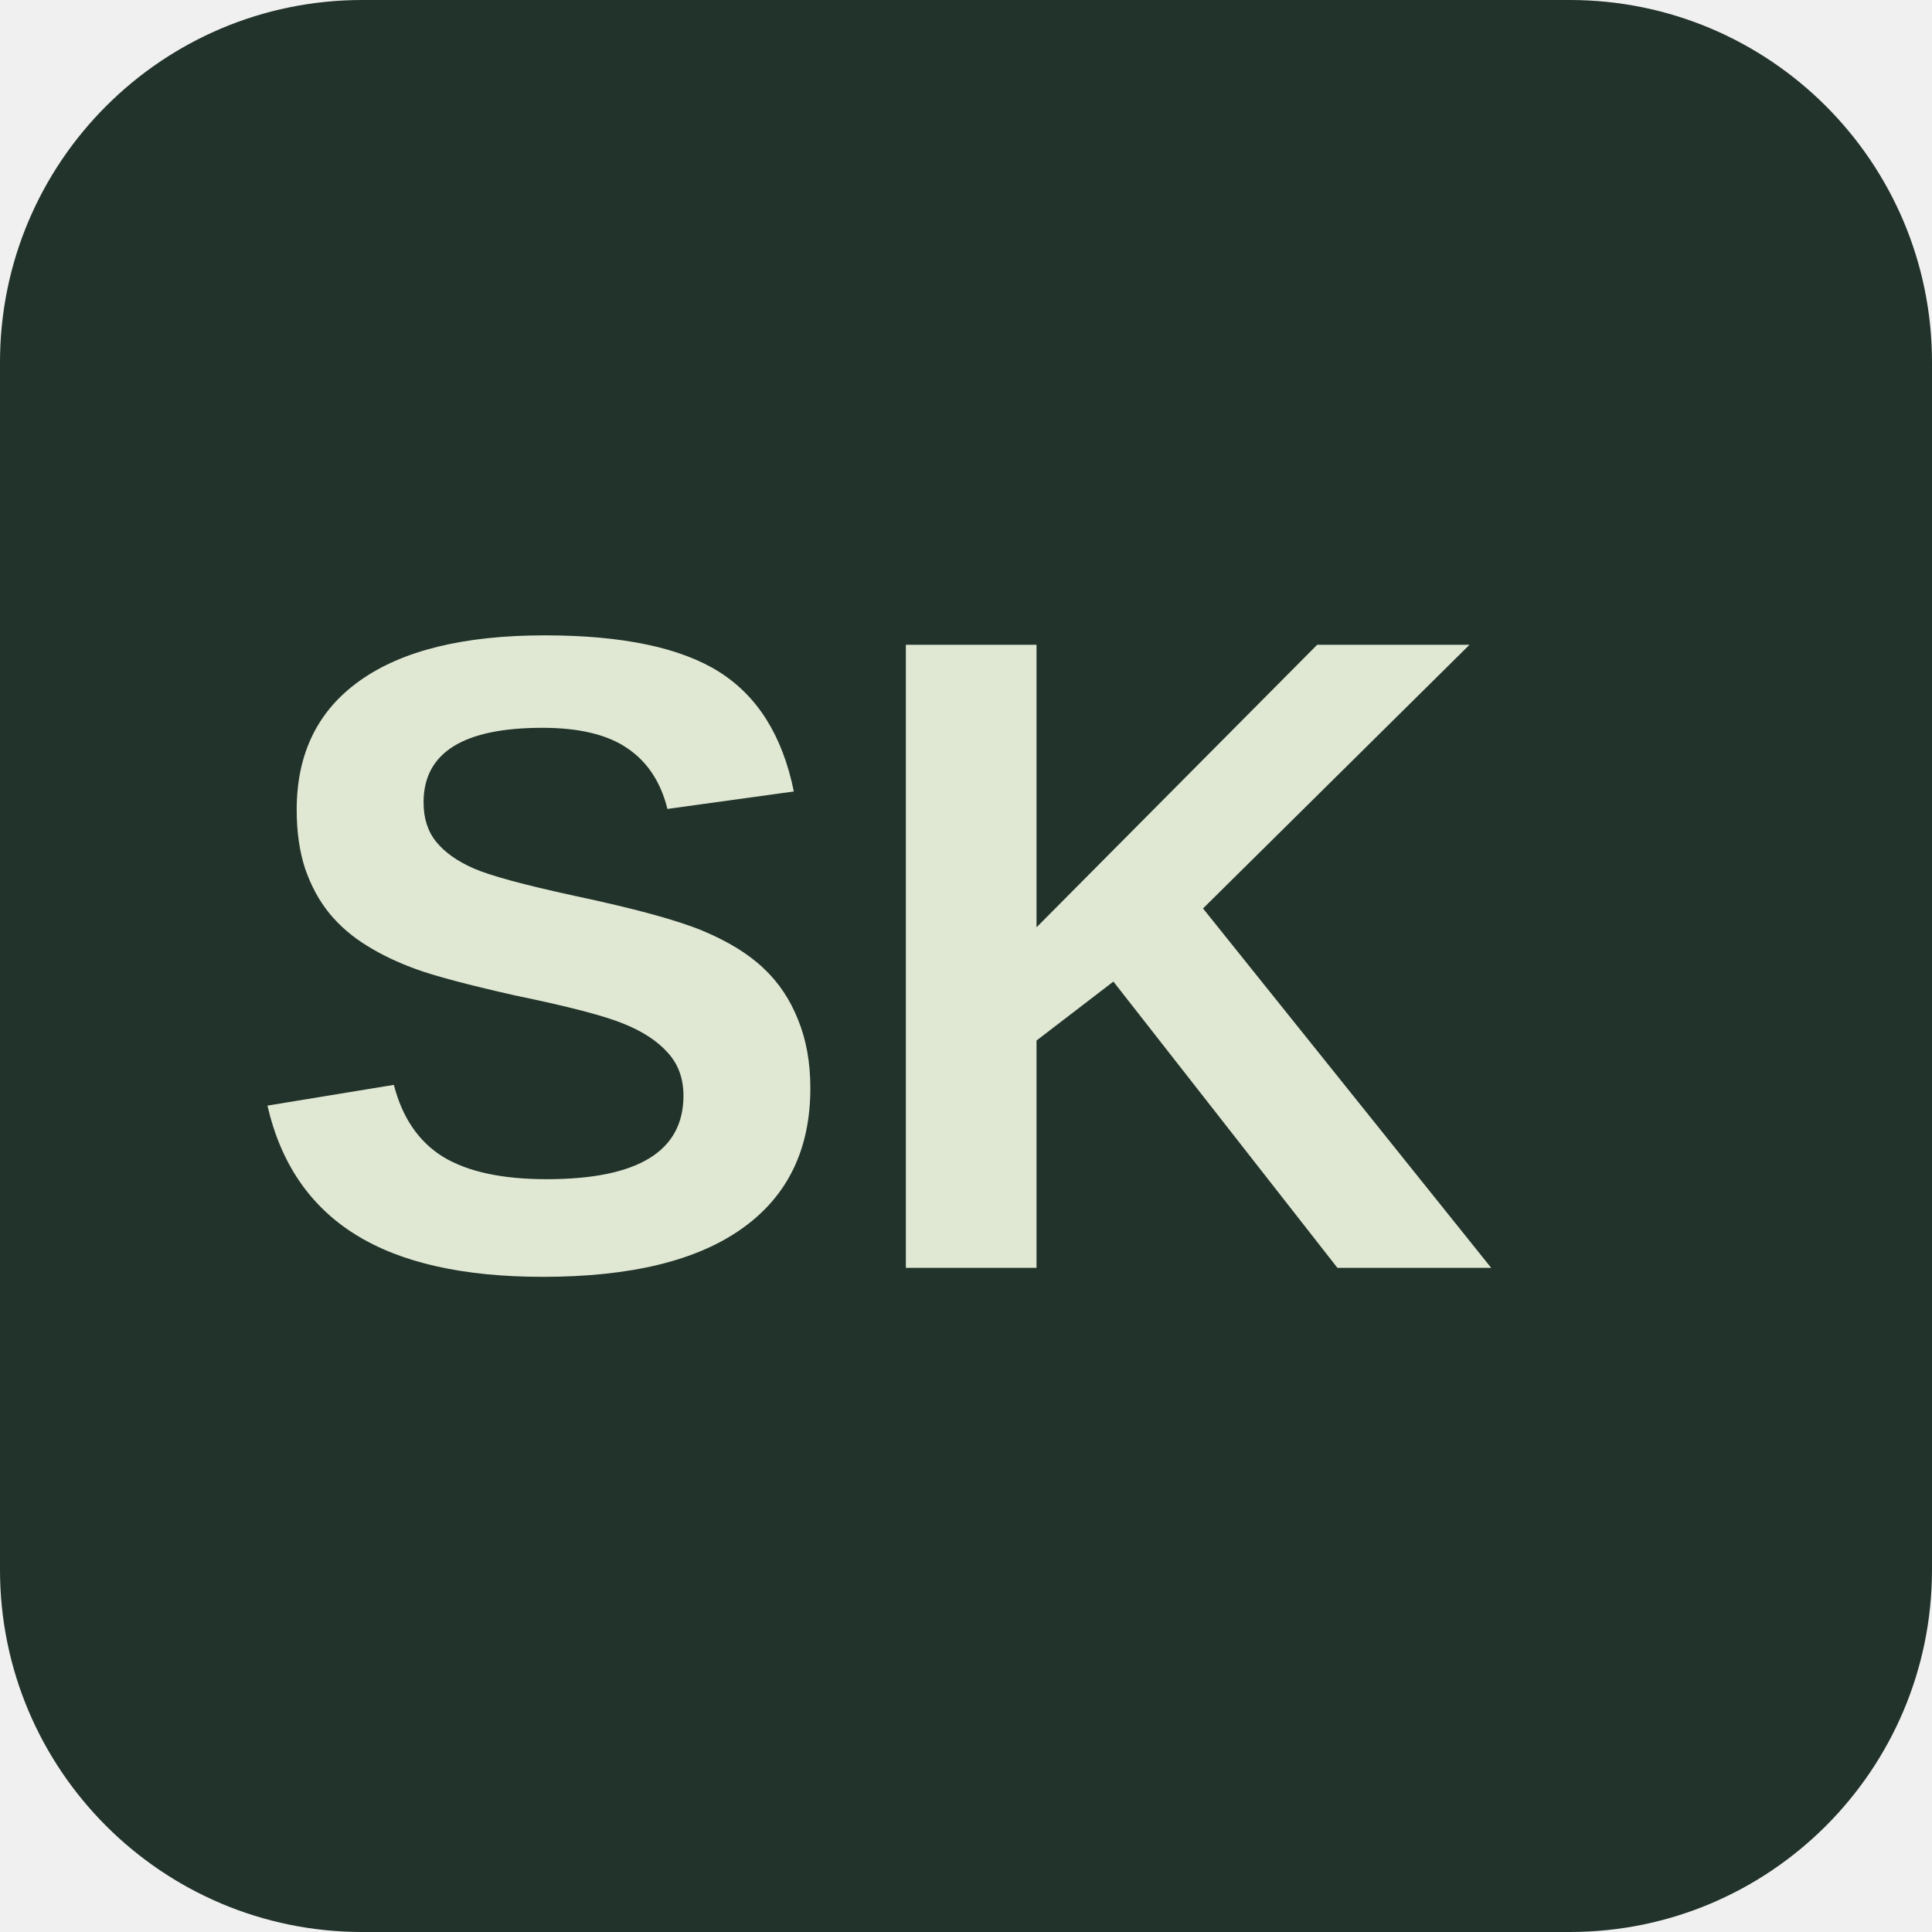
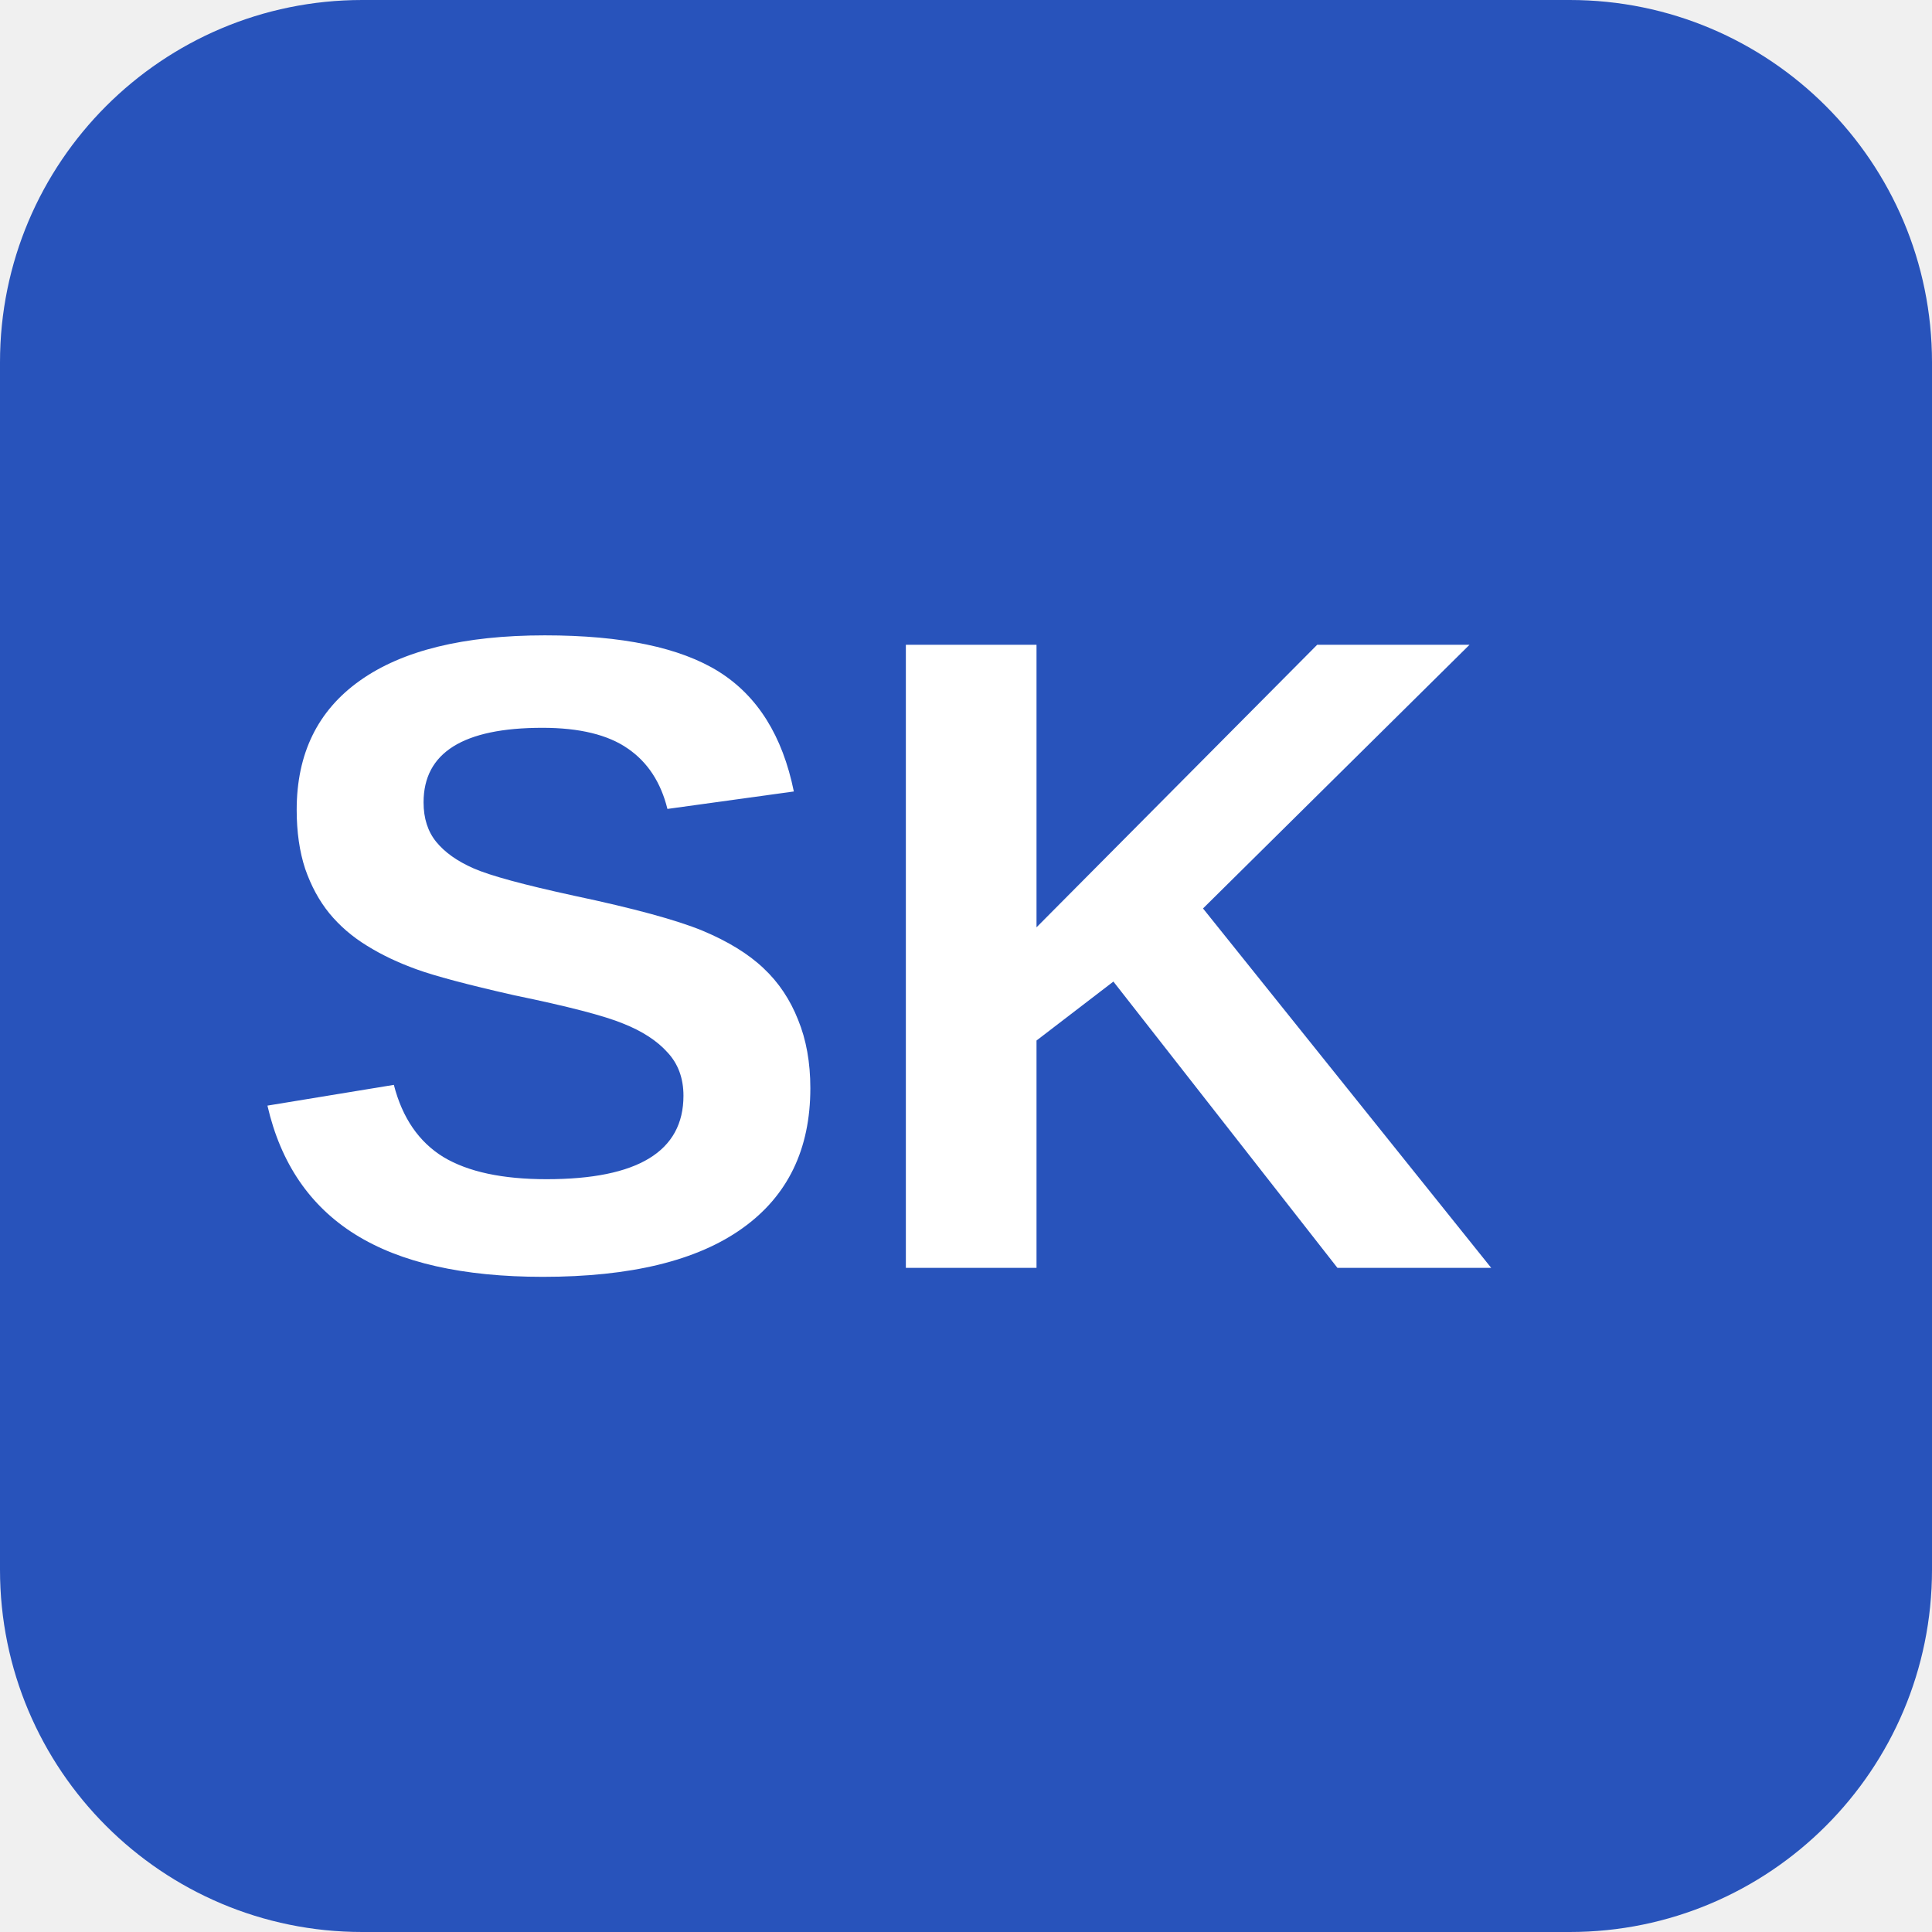
<svg xmlns="http://www.w3.org/2000/svg" viewBox="0 0 64 64">
-   <rect width="64" height="64" rx="12" fill="#22332b" />
-   <text x="8" y="42" font-family="Arial,sans-serif" font-weight="bold" font-size="30" fill="#e0e8d3">SK</text>
+   <rect width="64" height="64" rx="12" fill="#2853bb" />
+   <text x="8" y="42" font-family="Arial,sans-serif" font-weight="bold" font-size="30" fill="#ffffff">SK</text>
</svg>
